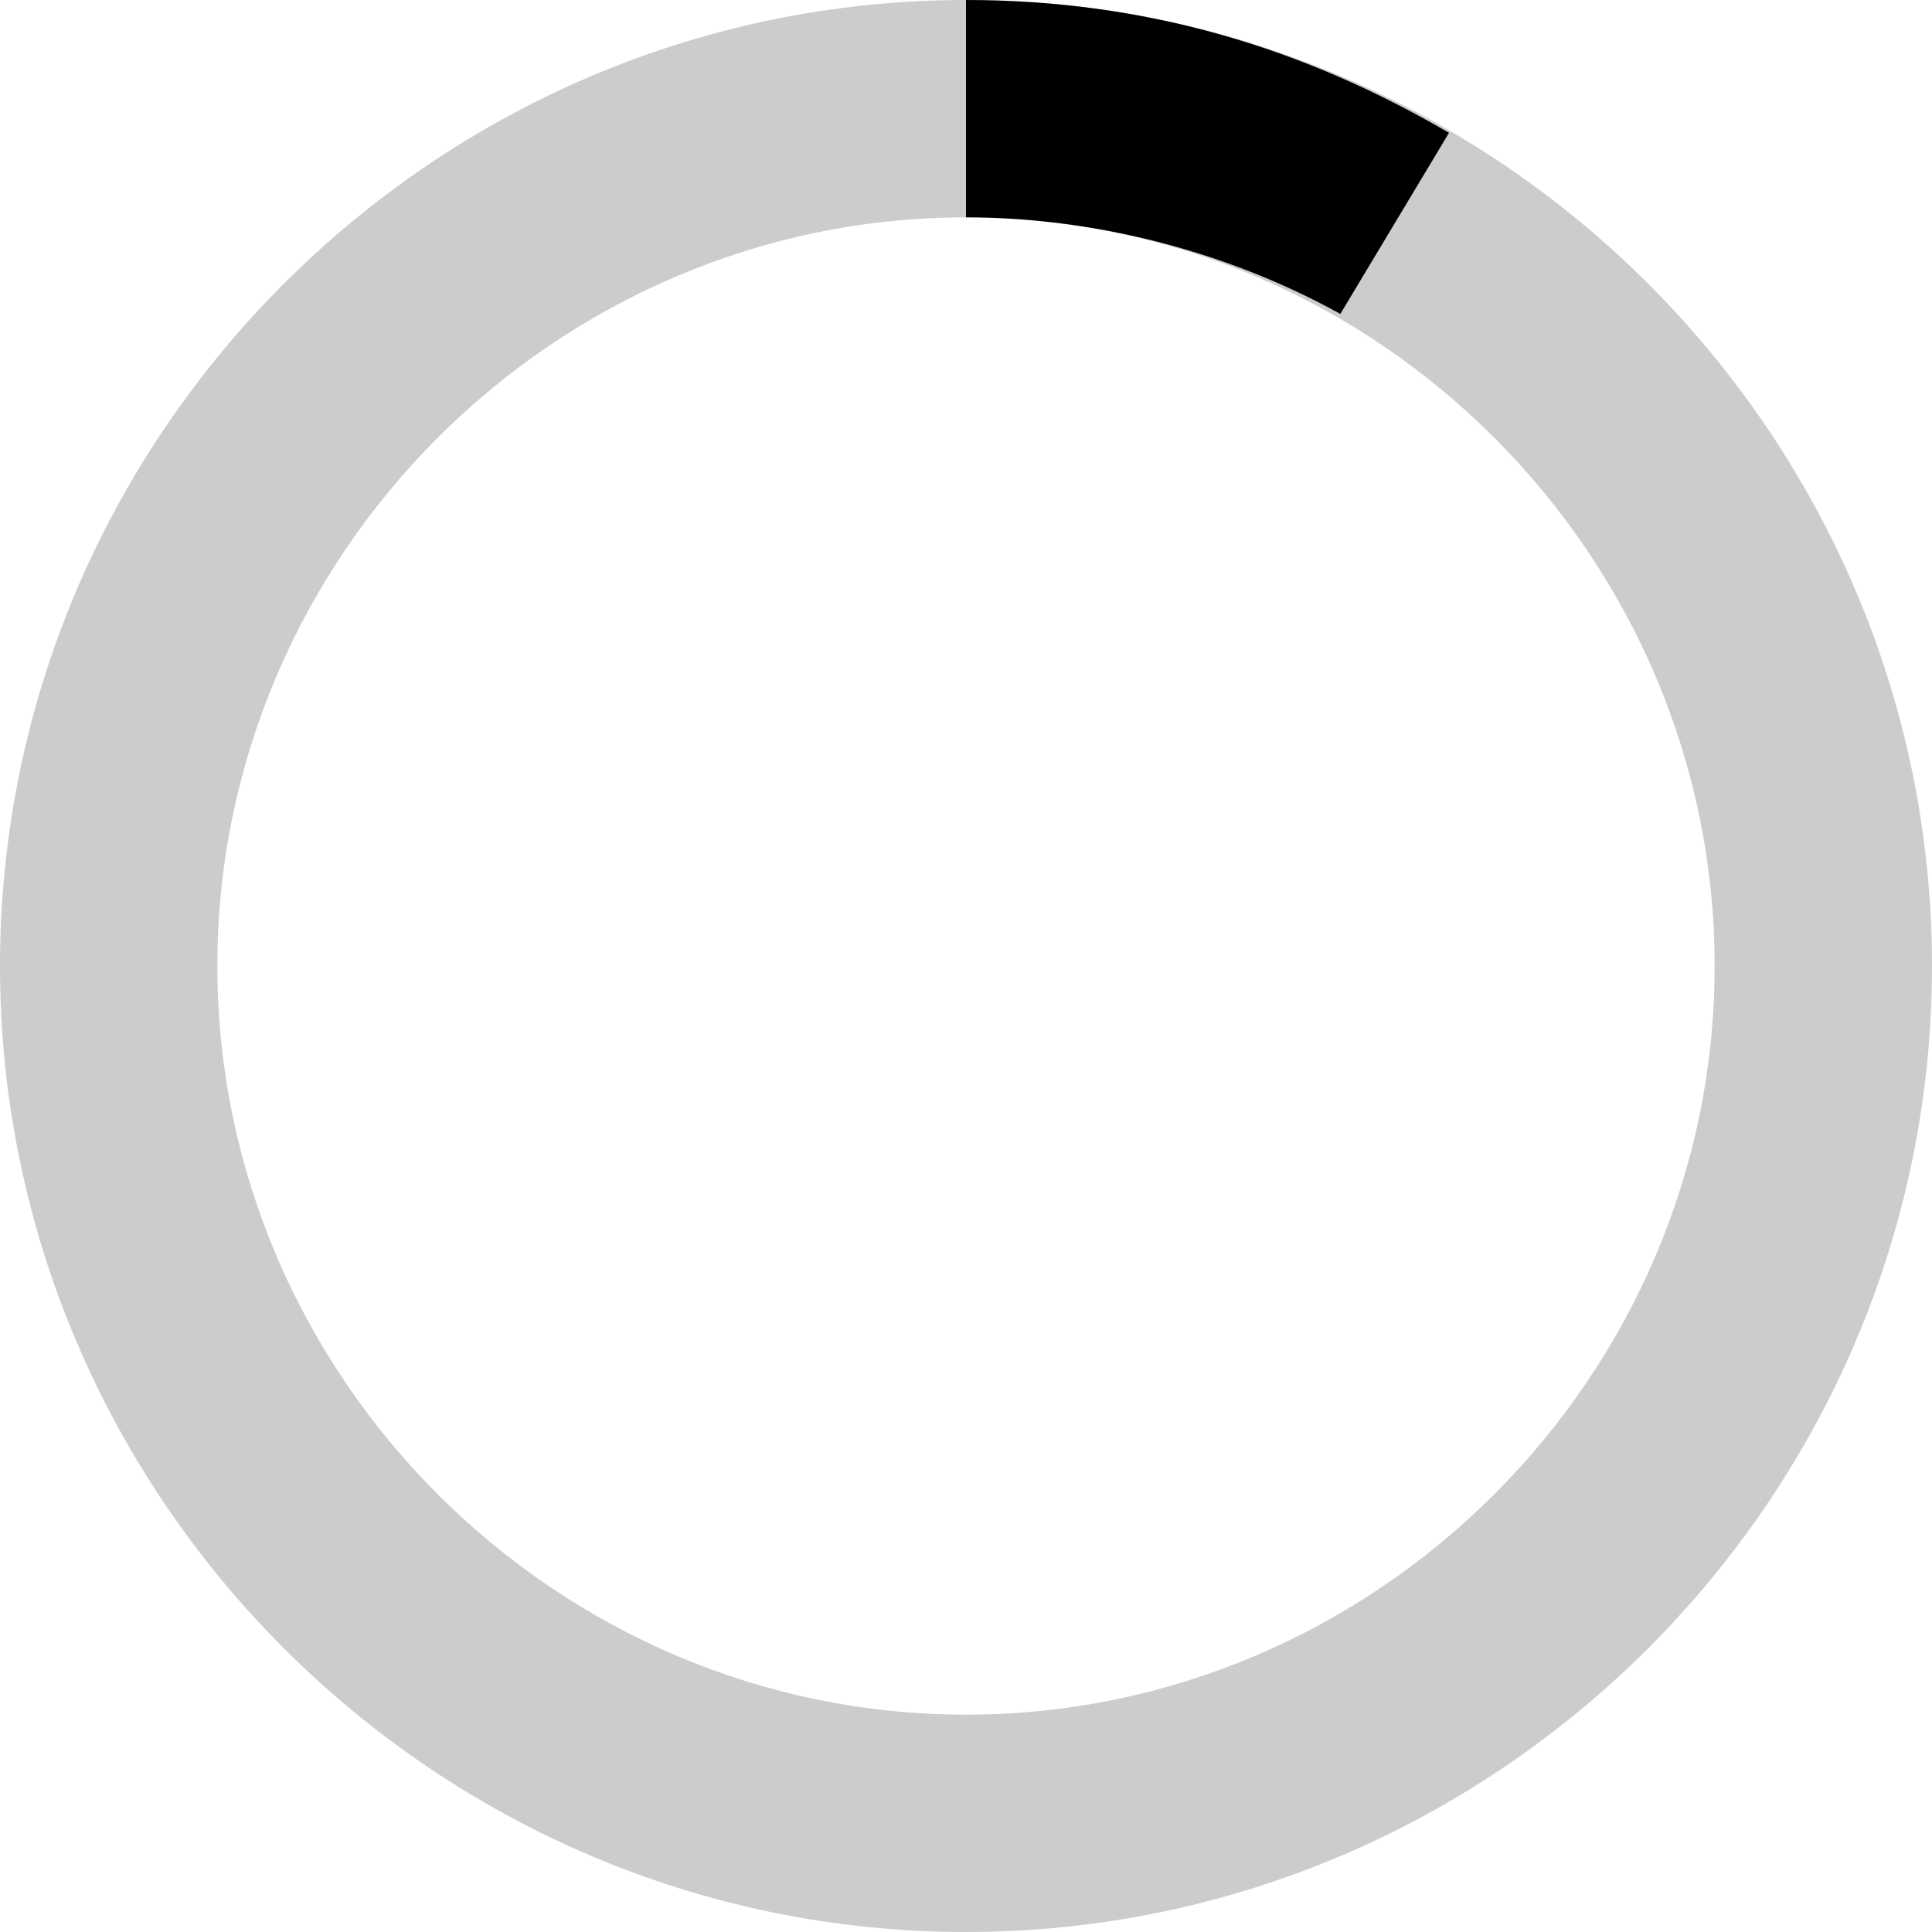
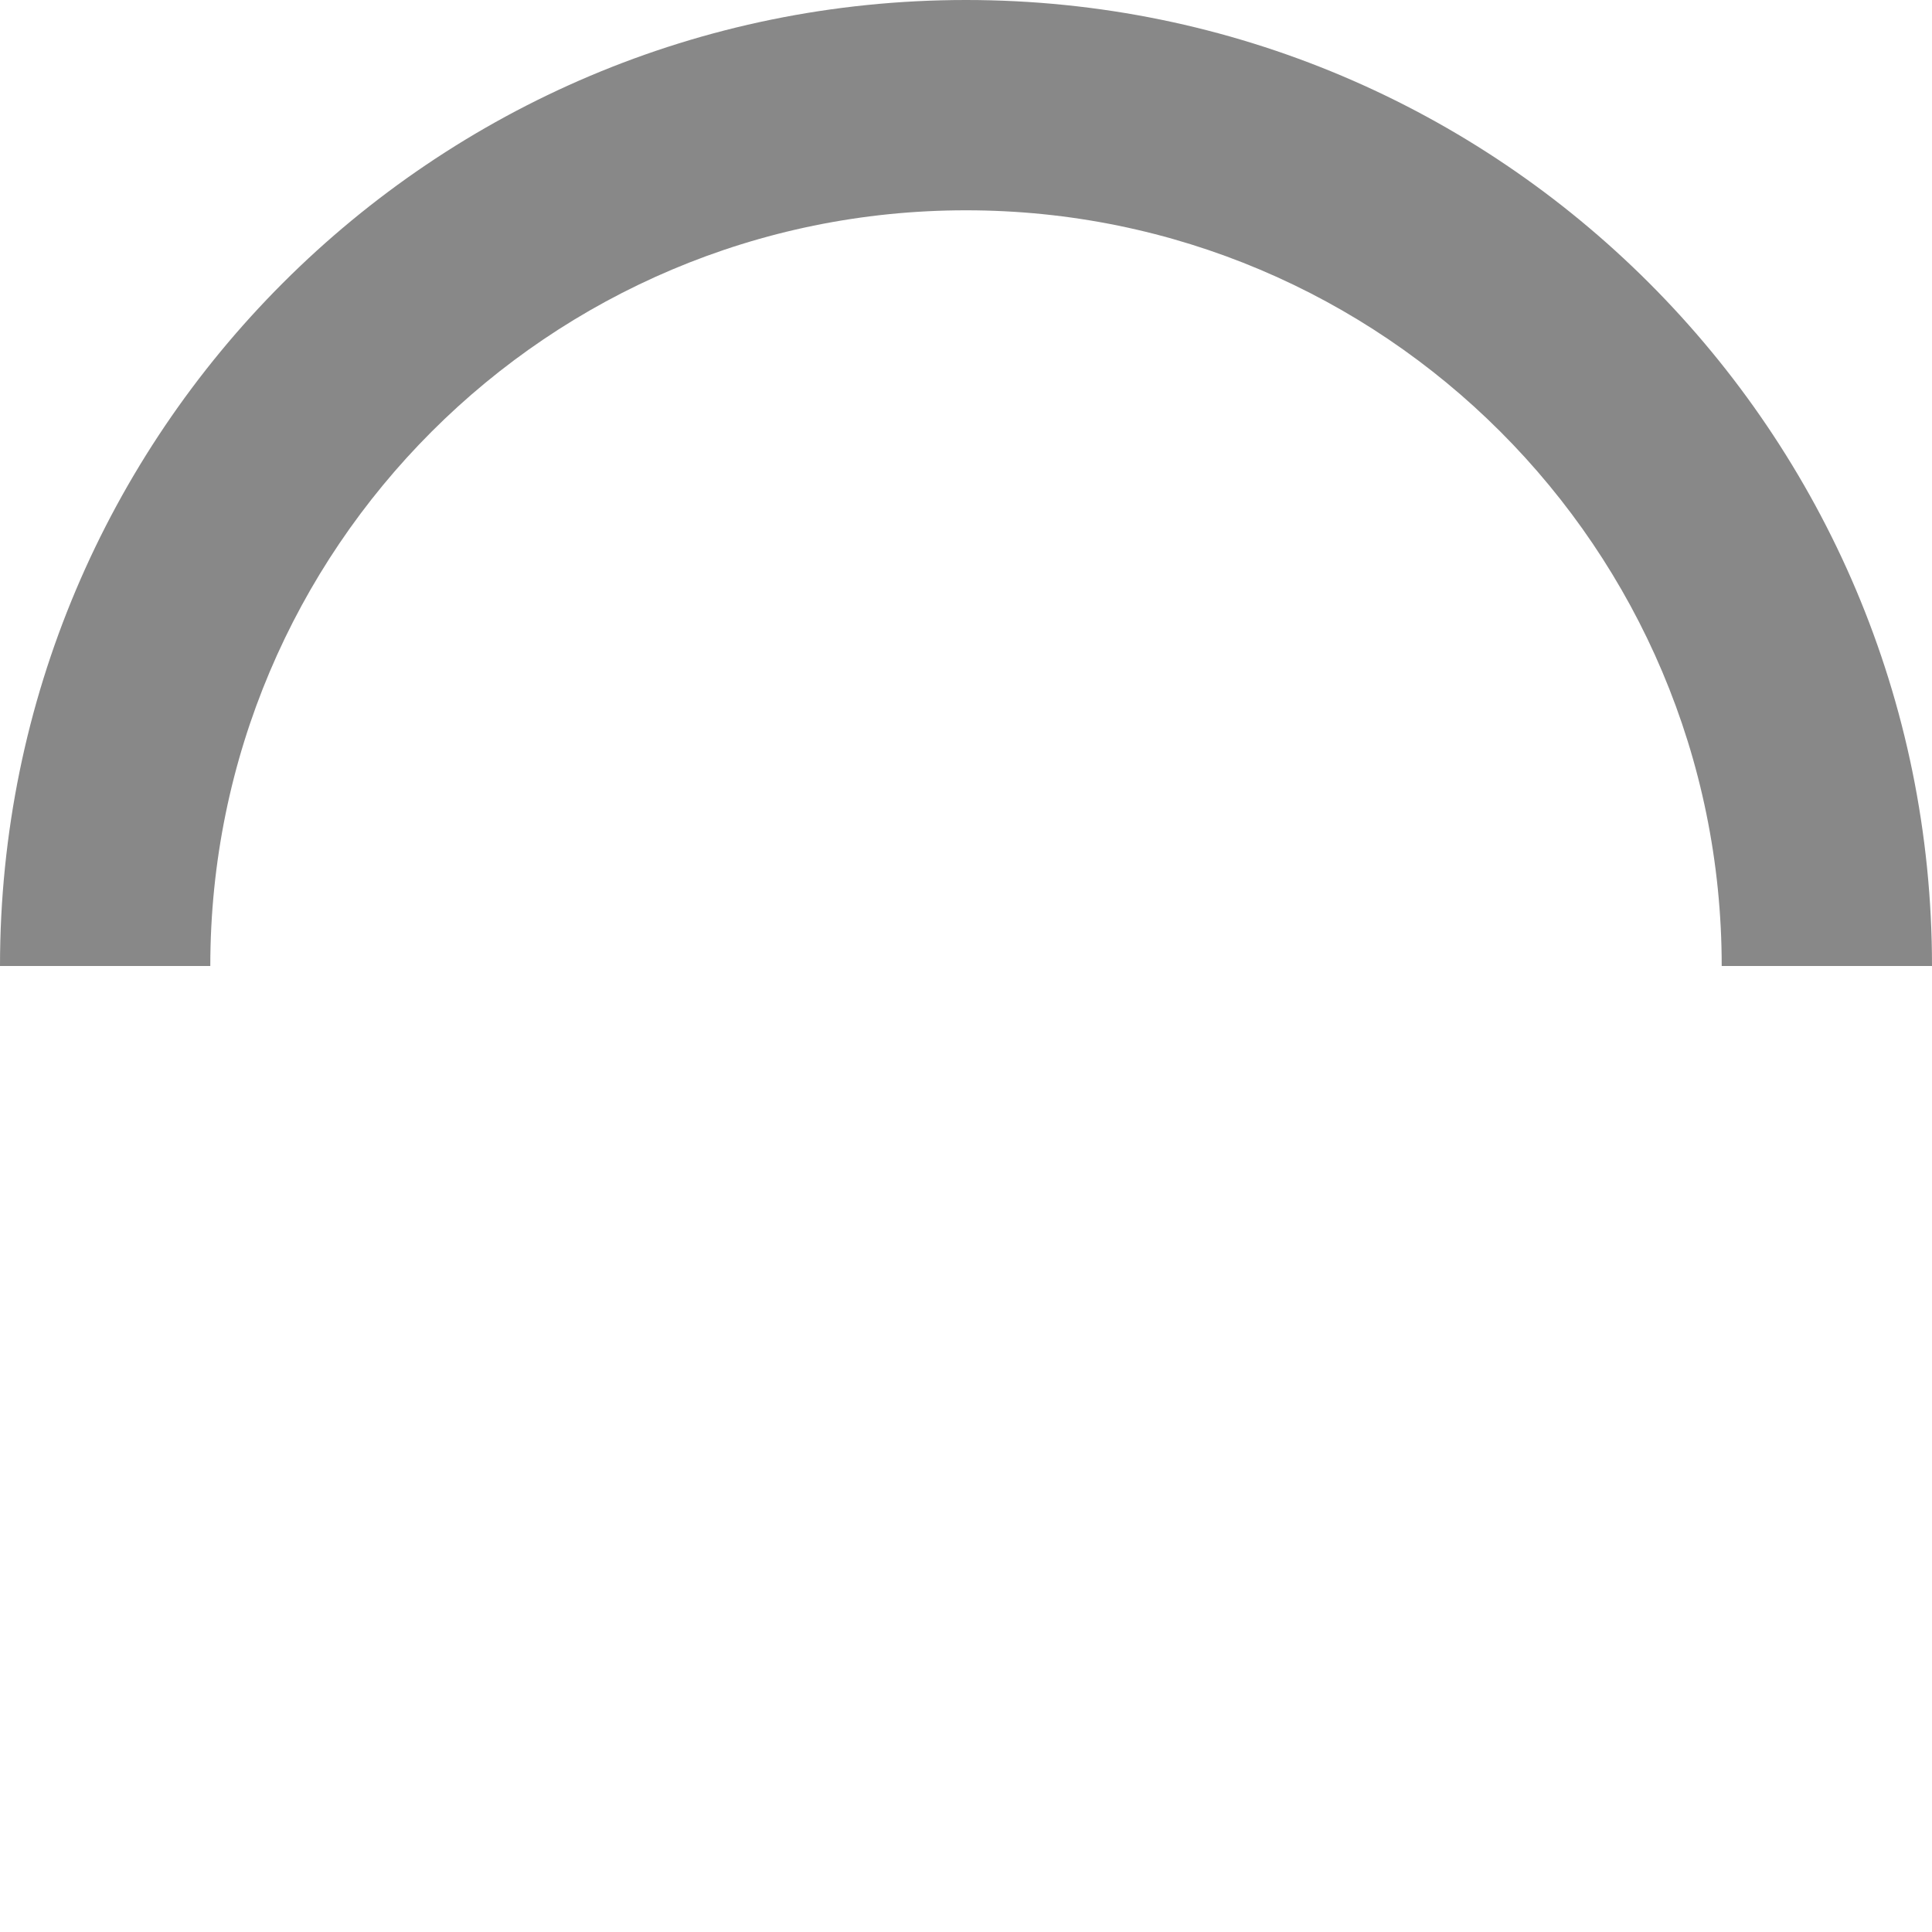
- <svg xmlns="http://www.w3.org/2000/svg" width="16" height="16">
-   <path d="M8 0C3.6 0 0 3.6 0 8s3.6 8 8 8 8-3.6 8-8-3.6-8-8-8zm0 14.2c-3.4 0-6.2-2.8-6.2-6.2 0-3.4 2.8-6.2 6.2-6.2 3.4 0 6.2 2.8 6.2 6.2 0 3.4-2.8 6.2-6.2 6.2z" opacity=".2" />
-   <path d="m11.1 2.6.9-1.5C10.8.4 9.5 0 8 0v1.8c1.1 0 2.2.3 3.1.8z">
-     <animateTransform fill="remove" accumulate="none" additive="replace" attributeName="transform" attributeType="xml" calcMode="linear" dur="1s" from="0 8 8" repeatCount="indefinite" restart="always" to="360 8 8" type="rotate" />
+ <svg xmlns="http://www.w3.org/2000/svg" width="16" height="16" viewBox="0 0 20 20">
+   <path fill="#888" d="M20 10c0-5.523-4.477-10-10-10S0 4.477 0 10h2.177a7.823 7.823 0 0 1 15.646 0z">
+     <animateTransform attributeName="transform" attributeType="xml" dur="0.6s" from="0 10 10" repeatCount="indefinite" to="360 10 10" type="rotate" />
  </path>
</svg>
